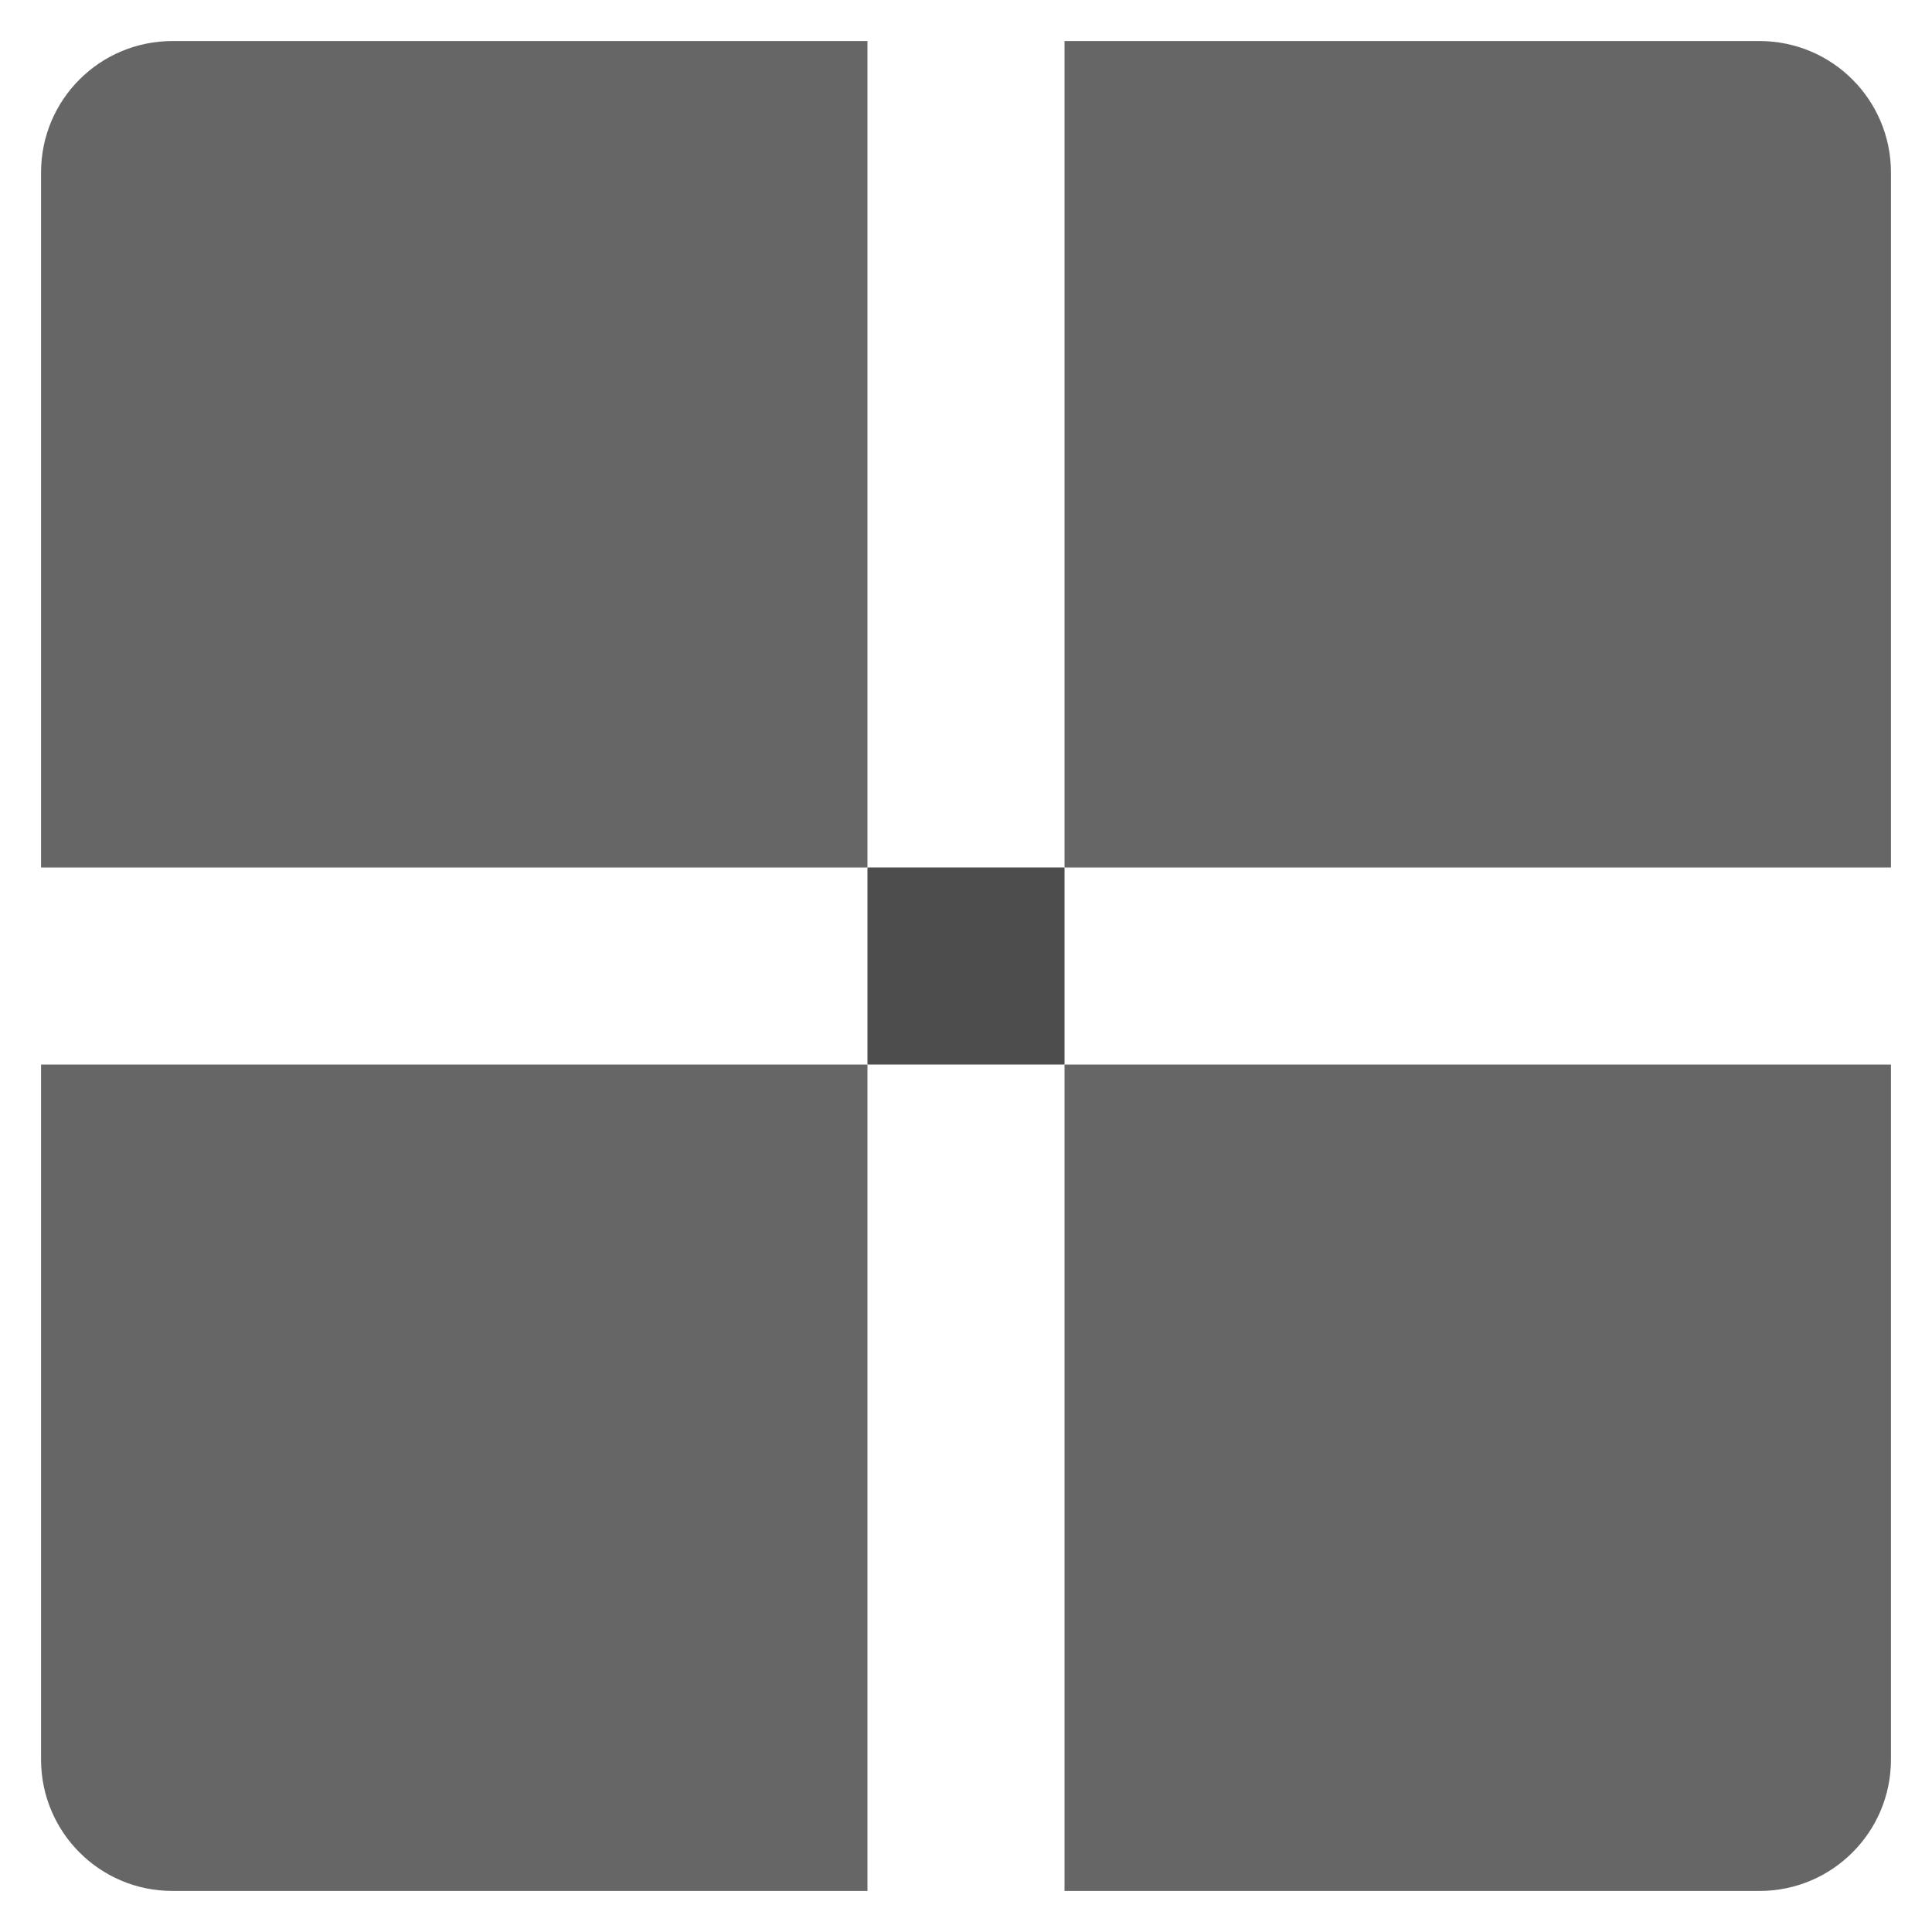
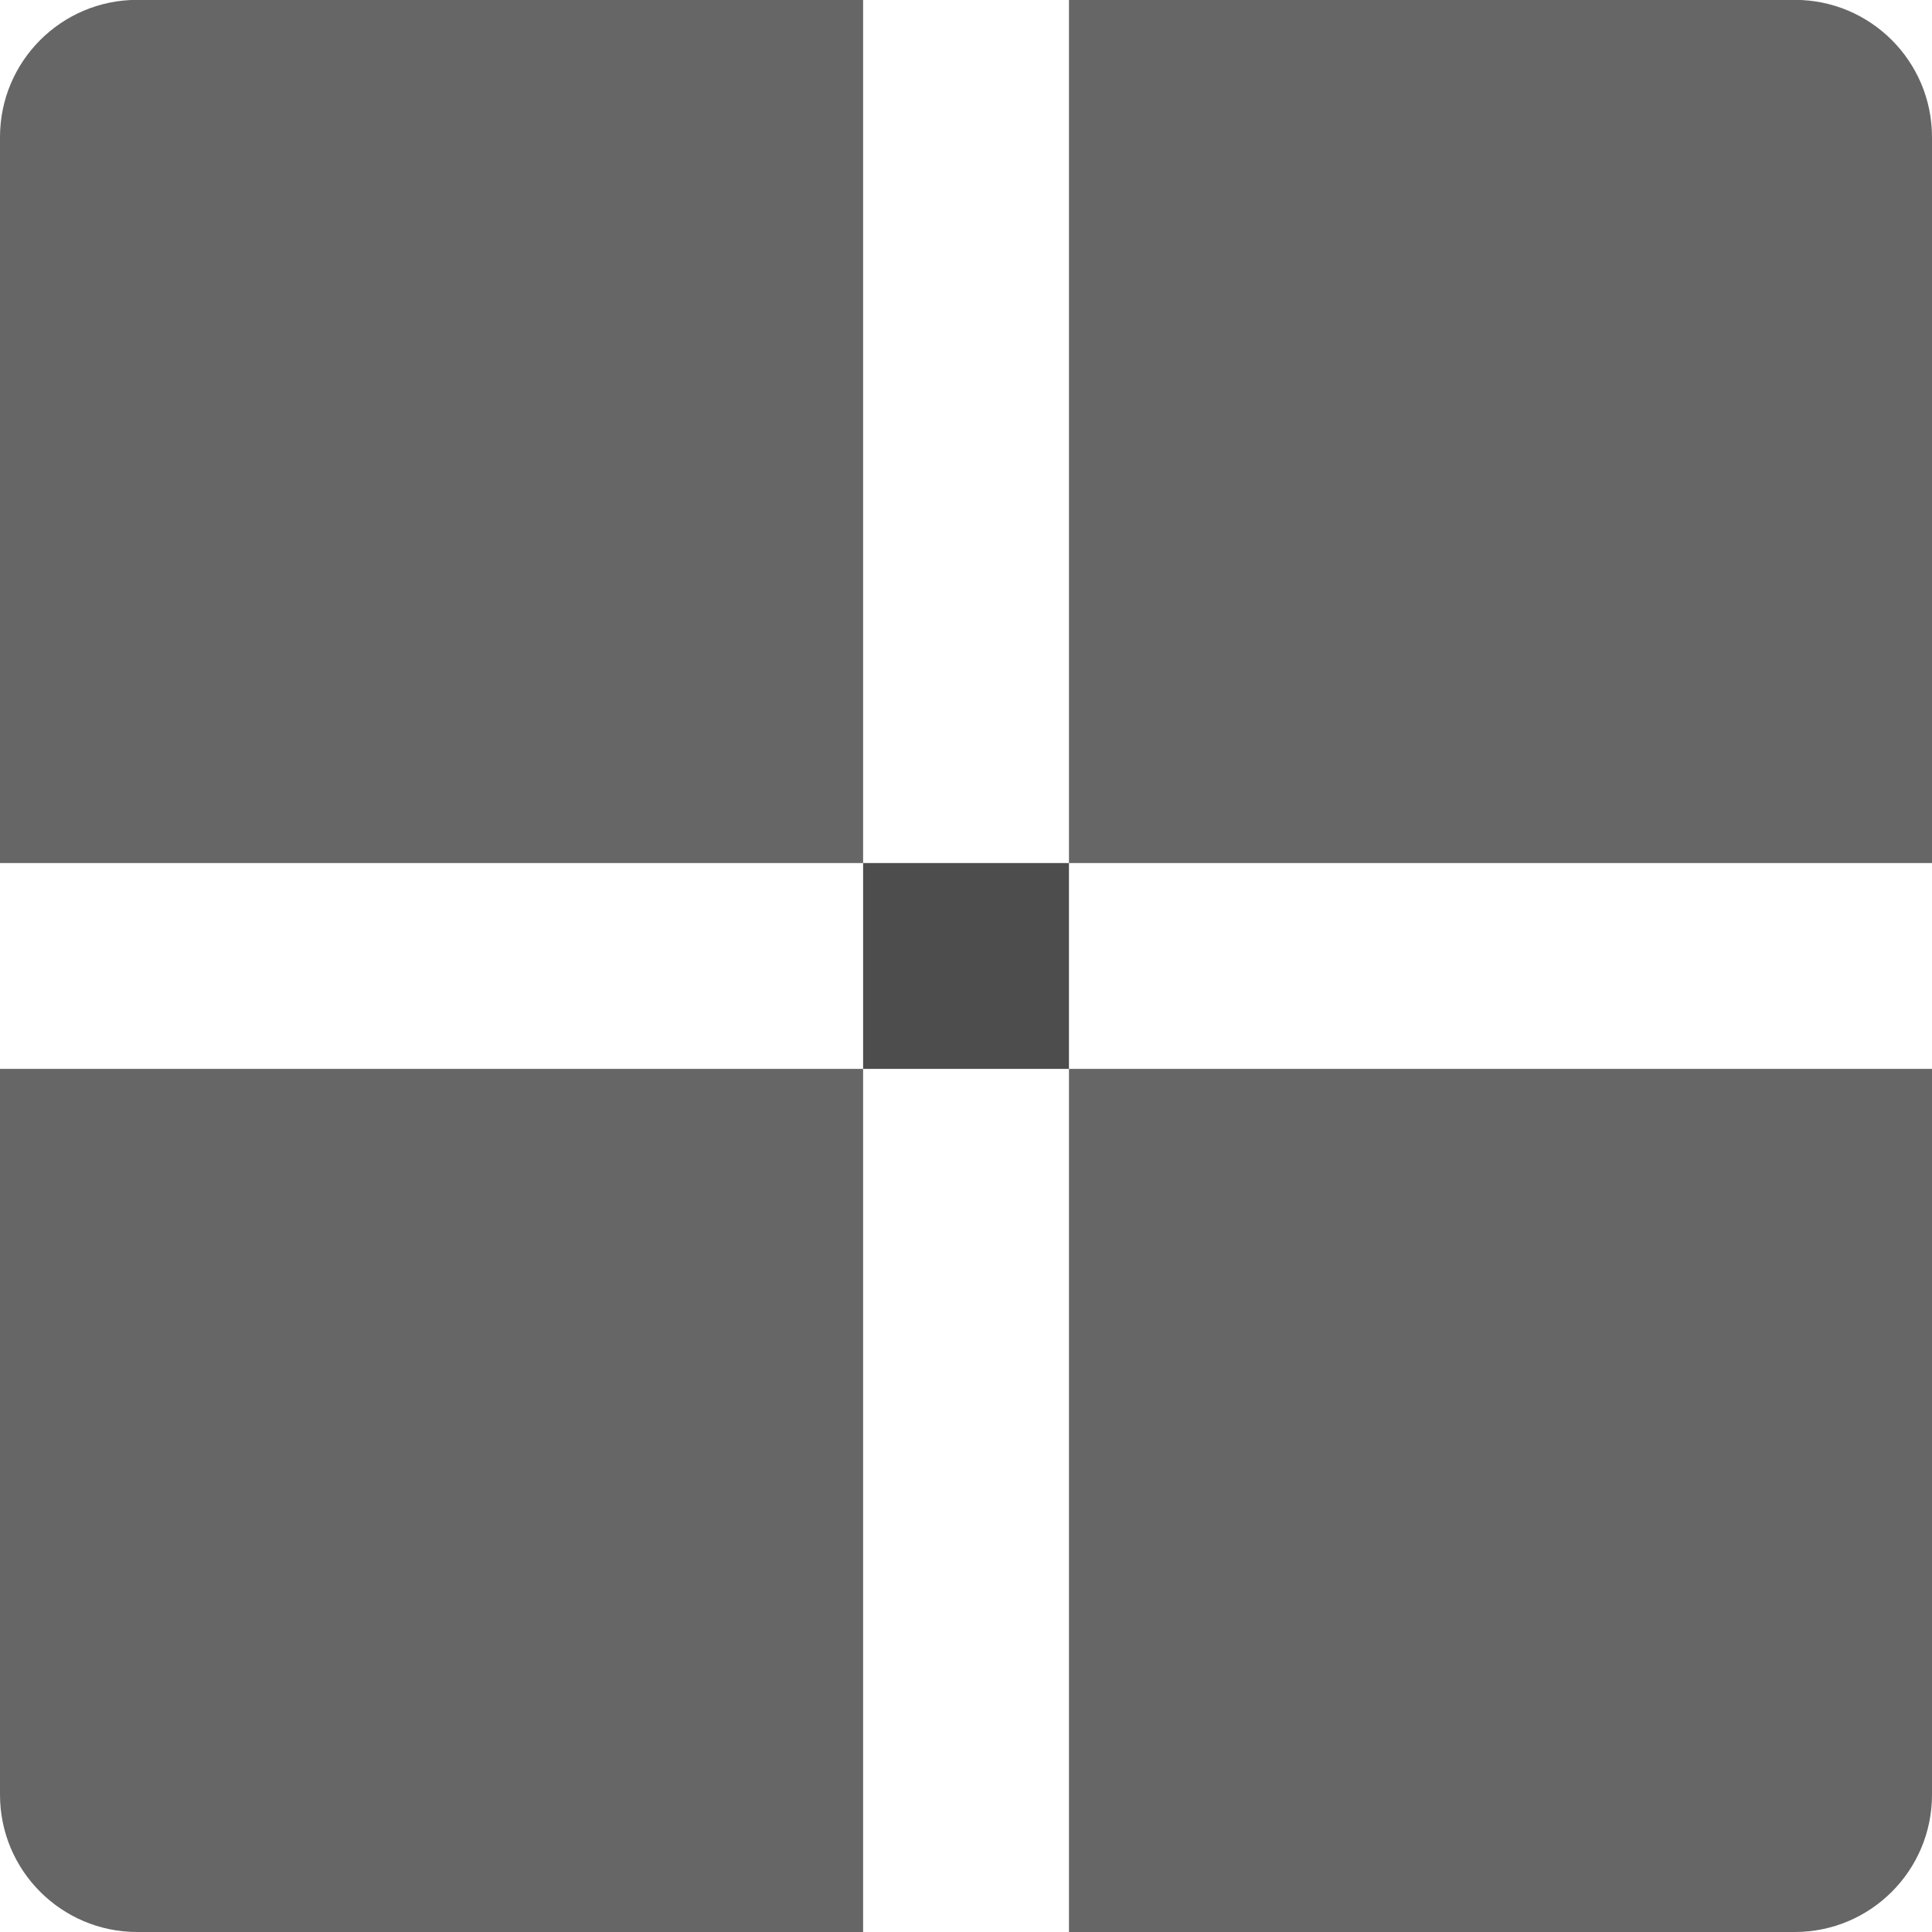
- <svg xmlns="http://www.w3.org/2000/svg" id="_圖層_1" data-name="圖層 1" viewBox="0 0 80 80">
-   <defs>
-     <style>
-       .cls-1 {
-         fill: #4d4d4d;
-       }
- 
-       .cls-2 {
-         fill: #666;
-       }
-     </style>
-   </defs>
-   <rect class="cls-1" x="35.92" y="35.92" width="8.16" height="8.16" />
-   <g>
-     <path class="cls-2" d="M7.14,1.7h28.78v34.22H1.7V7.14C1.7,4.13,4.13,1.7,7.14,1.7Z" />
-     <path class="cls-2" d="M44.08,1.7h28.78c3.01,0,5.44,2.44,5.44,5.44v28.78h-34.22V1.7Z" />
-     <path class="cls-2" d="M1.7,44.08h34.22v34.22H7.14c-3.01,0-5.44-2.44-5.44-5.44v-28.78Z" />
-     <path class="cls-2" d="M44.08,44.08h34.22v28.78c0,3.01-2.44,5.44-5.44,5.44h-28.78v-34.22Z" />
+ <svg xmlns="http://www.w3.org/2000/svg" width="28.157" height="28.157" viewBox="0 0 28.157 28.157">
+   <g id="Group_66" data-name="Group 66" transform="translate(-26.068 -272.402)">
+     <g id="Group_33" data-name="Group 33">
+       <rect id="Rectangle_89" data-name="Rectangle 89" width="3" height="3" transform="translate(38.647 284.98)" fill="#4d4d4d" />
+     </g>
+     <g id="Group_34" data-name="Group 34">
+       <path id="Path_30" data-name="Path 30" d="M28.068,272.4H38.647V284.98H26.068V274.4A2,2,0,0,1,28.068,272.4Z" fill="#666" />
+       <path id="Path_31" data-name="Path 31" d="M41.647,272.4H52.225a2,2,0,0,1,2,2V284.98H41.647Z" fill="#666" />
+       <path id="Path_32" data-name="Path 32" d="M26.068,287.98H38.647v12.579H28.068a2,2,0,0,1-2-2Z" fill="#666" />
+       <path id="Path_33" data-name="Path 33" d="M41.647,287.98H54.225v10.579a2,2,0,0,1-2,2H41.647Z" fill="#666" />
+     </g>
  </g>
</svg>
